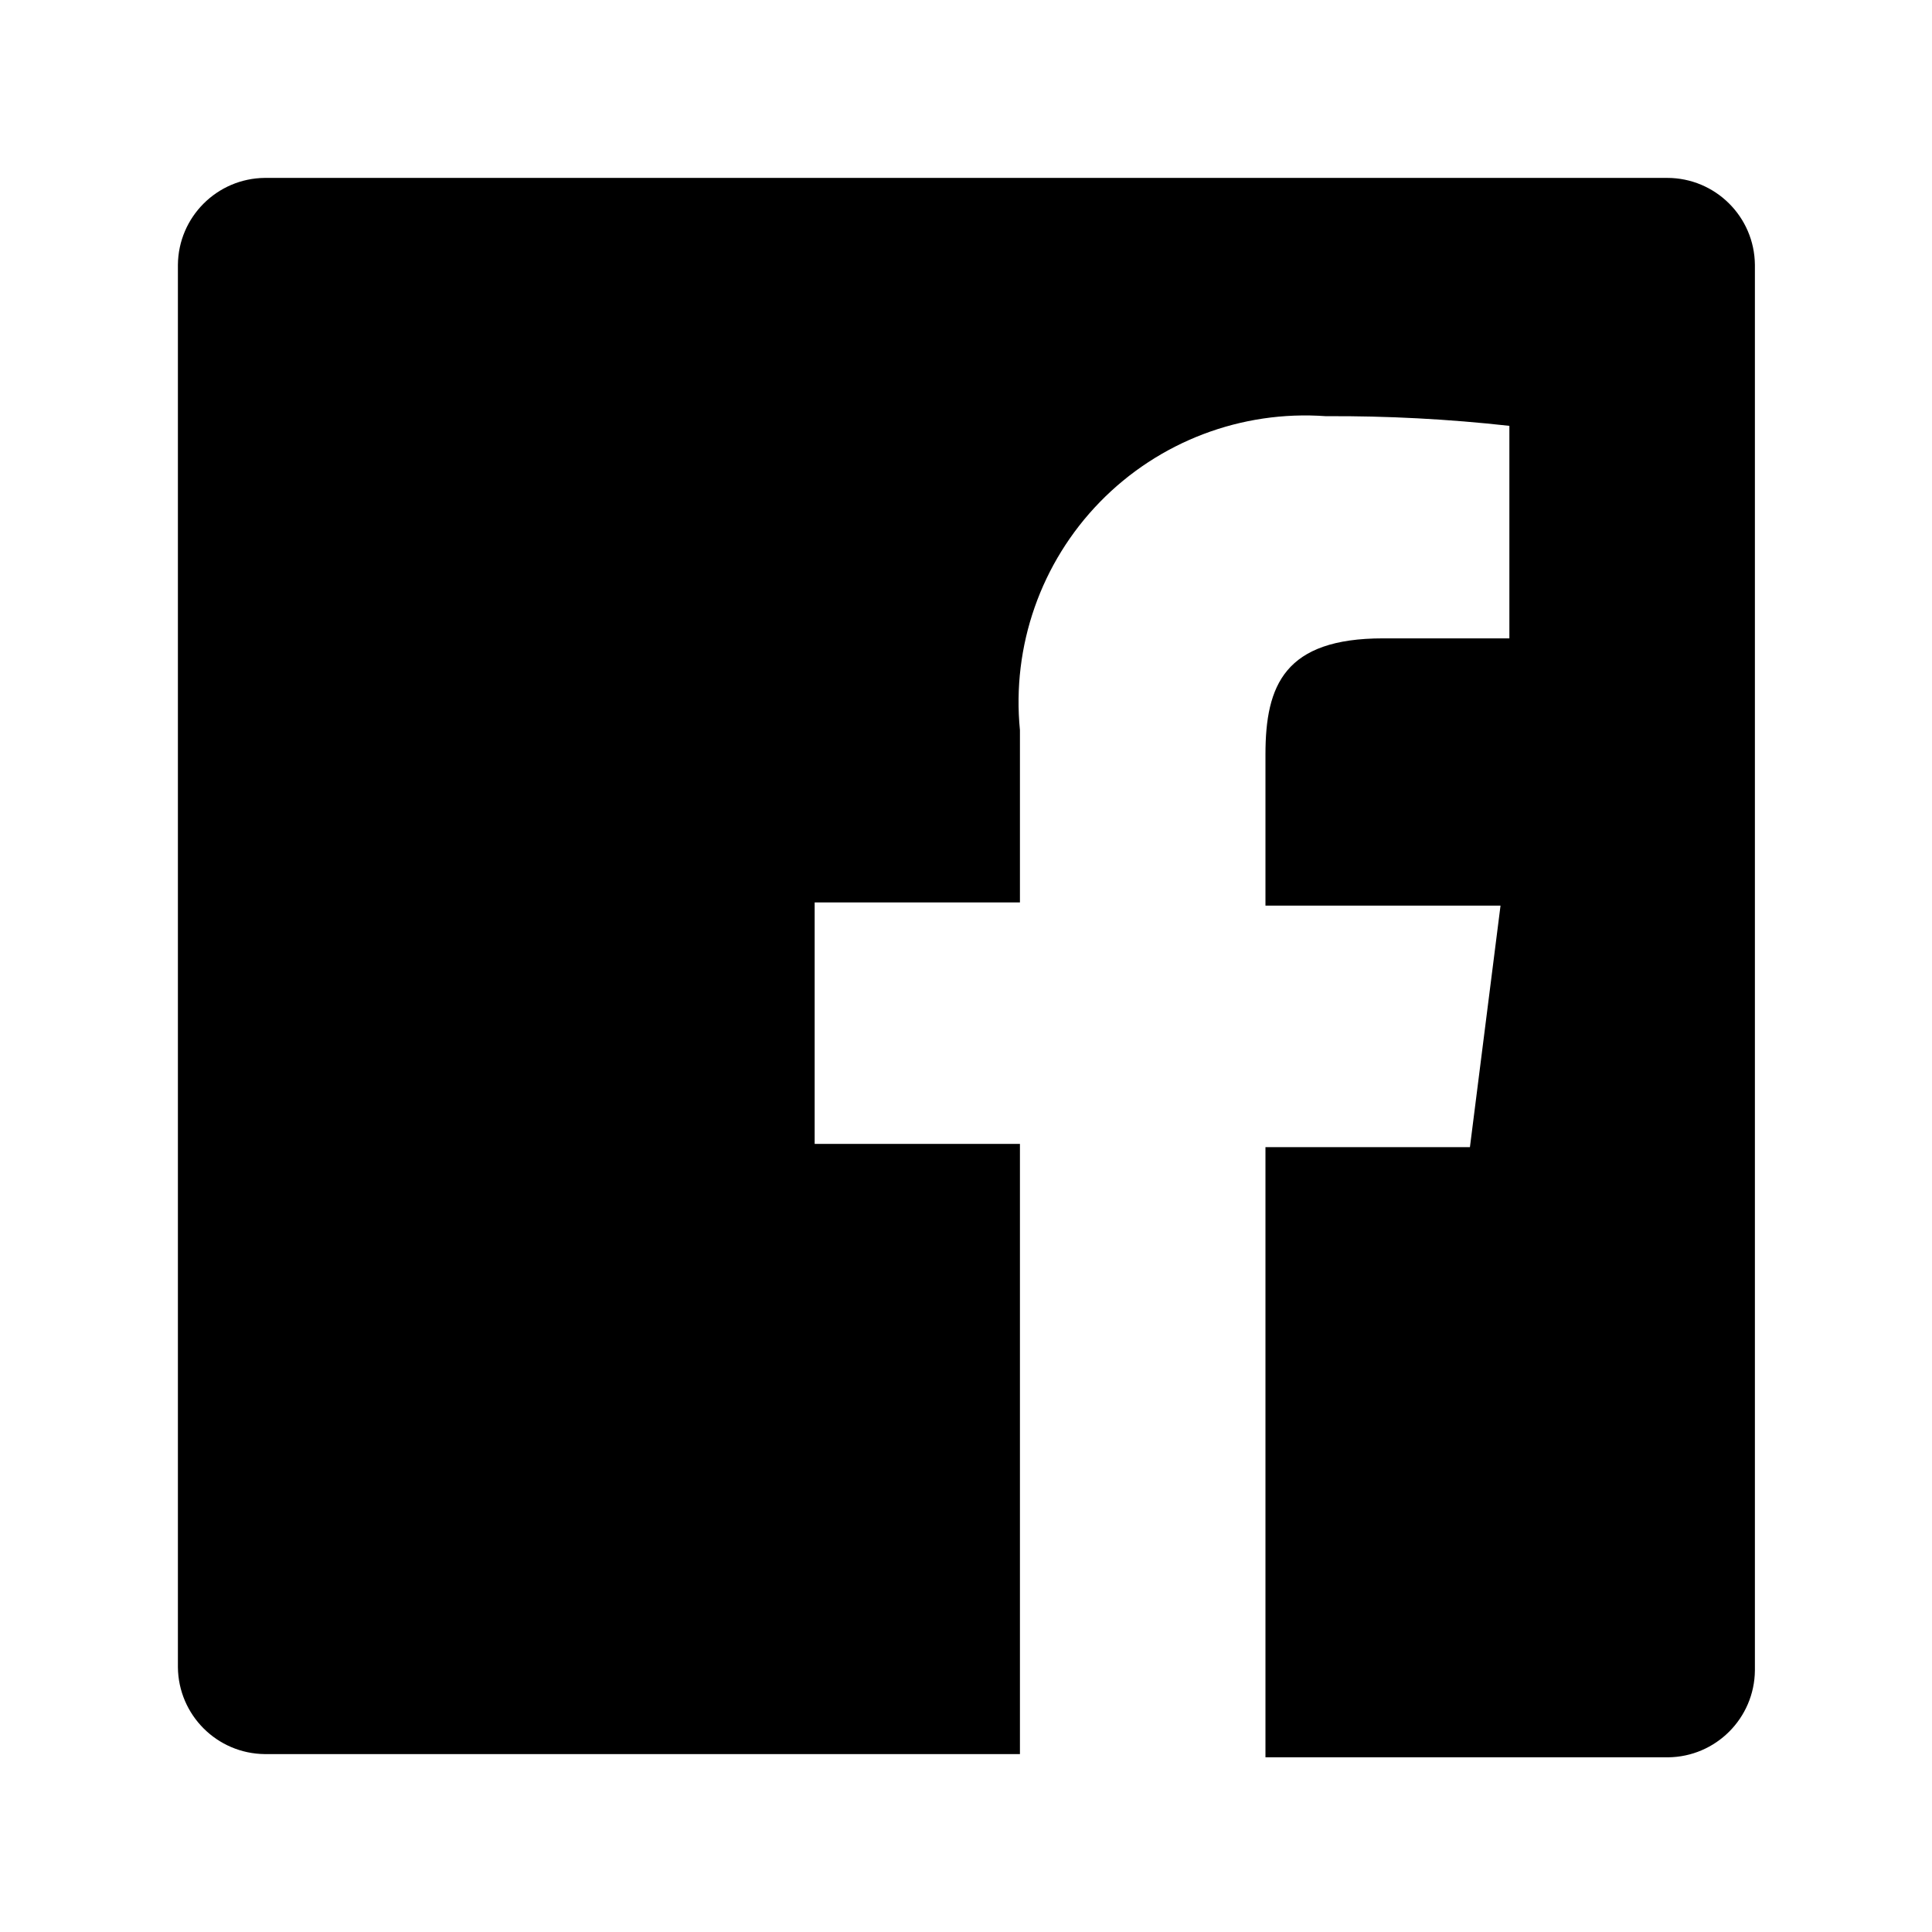
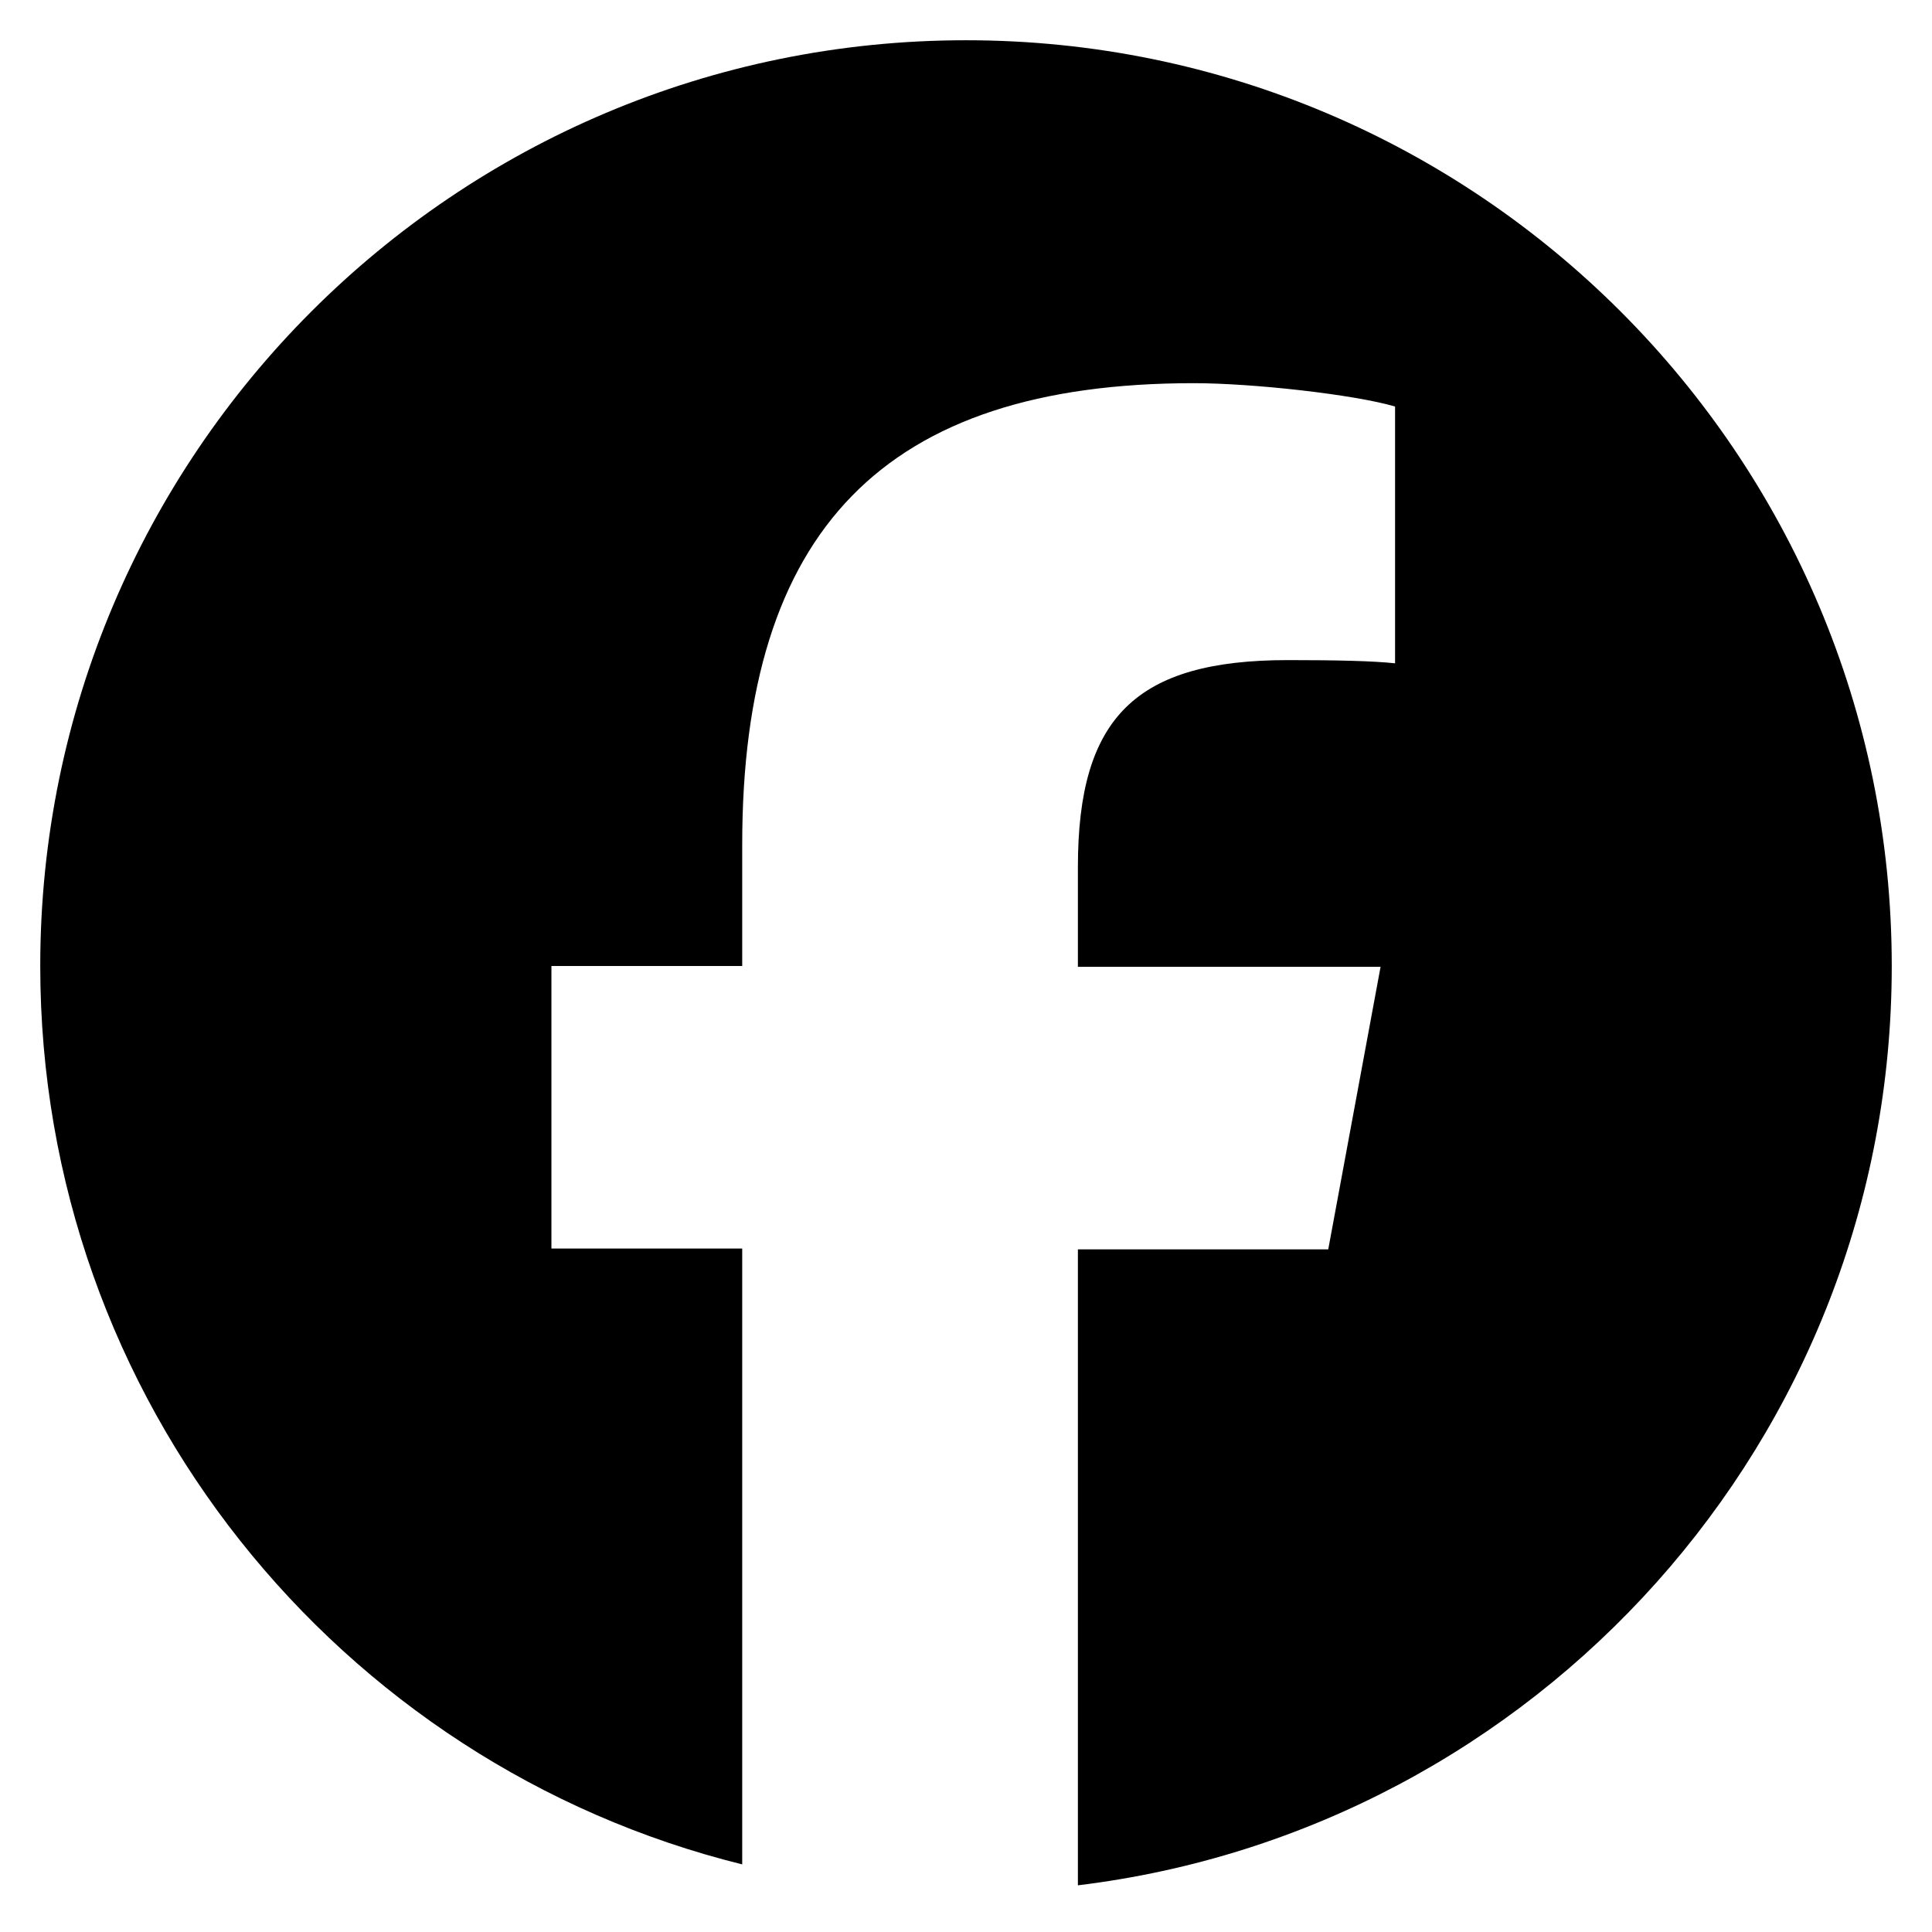
- <svg xmlns="http://www.w3.org/2000/svg" viewBox="0 0 24 24" width="24" height="24">
-   <path d="M20.71,2.21H3.29A1.09,1.09,0,0,0,2.21,3.29V20.71a1.09,1.09,0,0,0,1.08,1.08h9.38V14.21H10.12v-3h2.55V9.07a3.56,3.56,0,0,1,3.8-3.9,19.6,19.6,0,0,1,2.28.12V7.93H17.18c-1.22,0-1.46.58-1.46,1.44v1.88h2.92l-.38,3H15.72v7.58h5a1.09,1.09,0,0,0,1.08-1.08V3.29A1.09,1.09,0,0,0,20.71,2.21Z" />
+ <svg xmlns="http://www.w3.org/2000/svg" width="24" height="24" viewBox="0 0 24 24">
+   <path d="m12,.5C5.65.5.5,5.65.5,12c0,5.39,3.71,9.92,8.72,11.16v-7.65h-2.37v-3.51h2.37v-1.51c0-3.91,1.77-5.73,5.61-5.73.73,0,1.99.14,2.5.29v3.19c-.27-.03-.74-.04-1.33-.04-1.89,0-2.61.71-2.61,2.57v1.24h3.76l-.65,3.51h-3.11v7.9c5.69-.69,10.11-5.54,10.11-11.42C23.5,5.65,18.35.5,12,.5Z" />
</svg>
